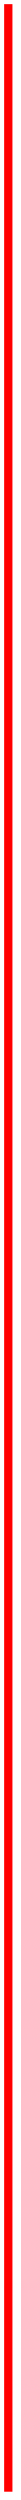
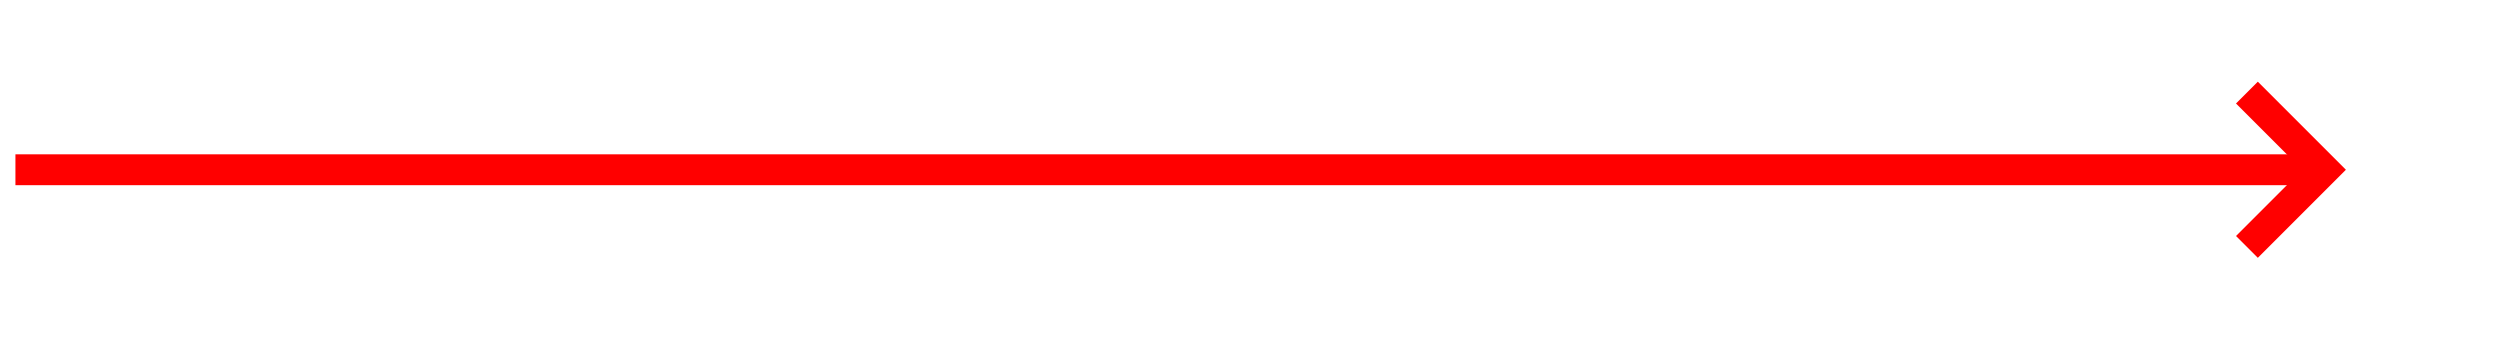
- <svg xmlns="http://www.w3.org/2000/svg" version="1.1" width="5px" height="603px">
-   <g transform="matrix(1 0 0 1 -1506 -932 )">
-     <path d="M 1508 933  L 1508 1533  " stroke-width="2" stroke="#ff0000" fill="none" />
+ <svg xmlns="http://www.w3.org/2000/svg" version="1.1" width="162px" height="22px">
+   <g transform="matrix(1 0 0 1 -2350 -701 )">
+     <path d="M 2494.893 707.707  L 2499.186 712  L 2494.893 716.293  L 2496.307 717.707  L 2501.307 712.707  L 2502.014 712  L 2501.307 711.293  L 2496.307 706.293  L 2494.893 707.707  Z " fill-rule="nonzero" fill="#ff0000" stroke="none" />
+     <path d="M 2351 712  L 2500 712  " stroke-width="2" stroke="#ff0000" fill="none" />
  </g>
</svg>
